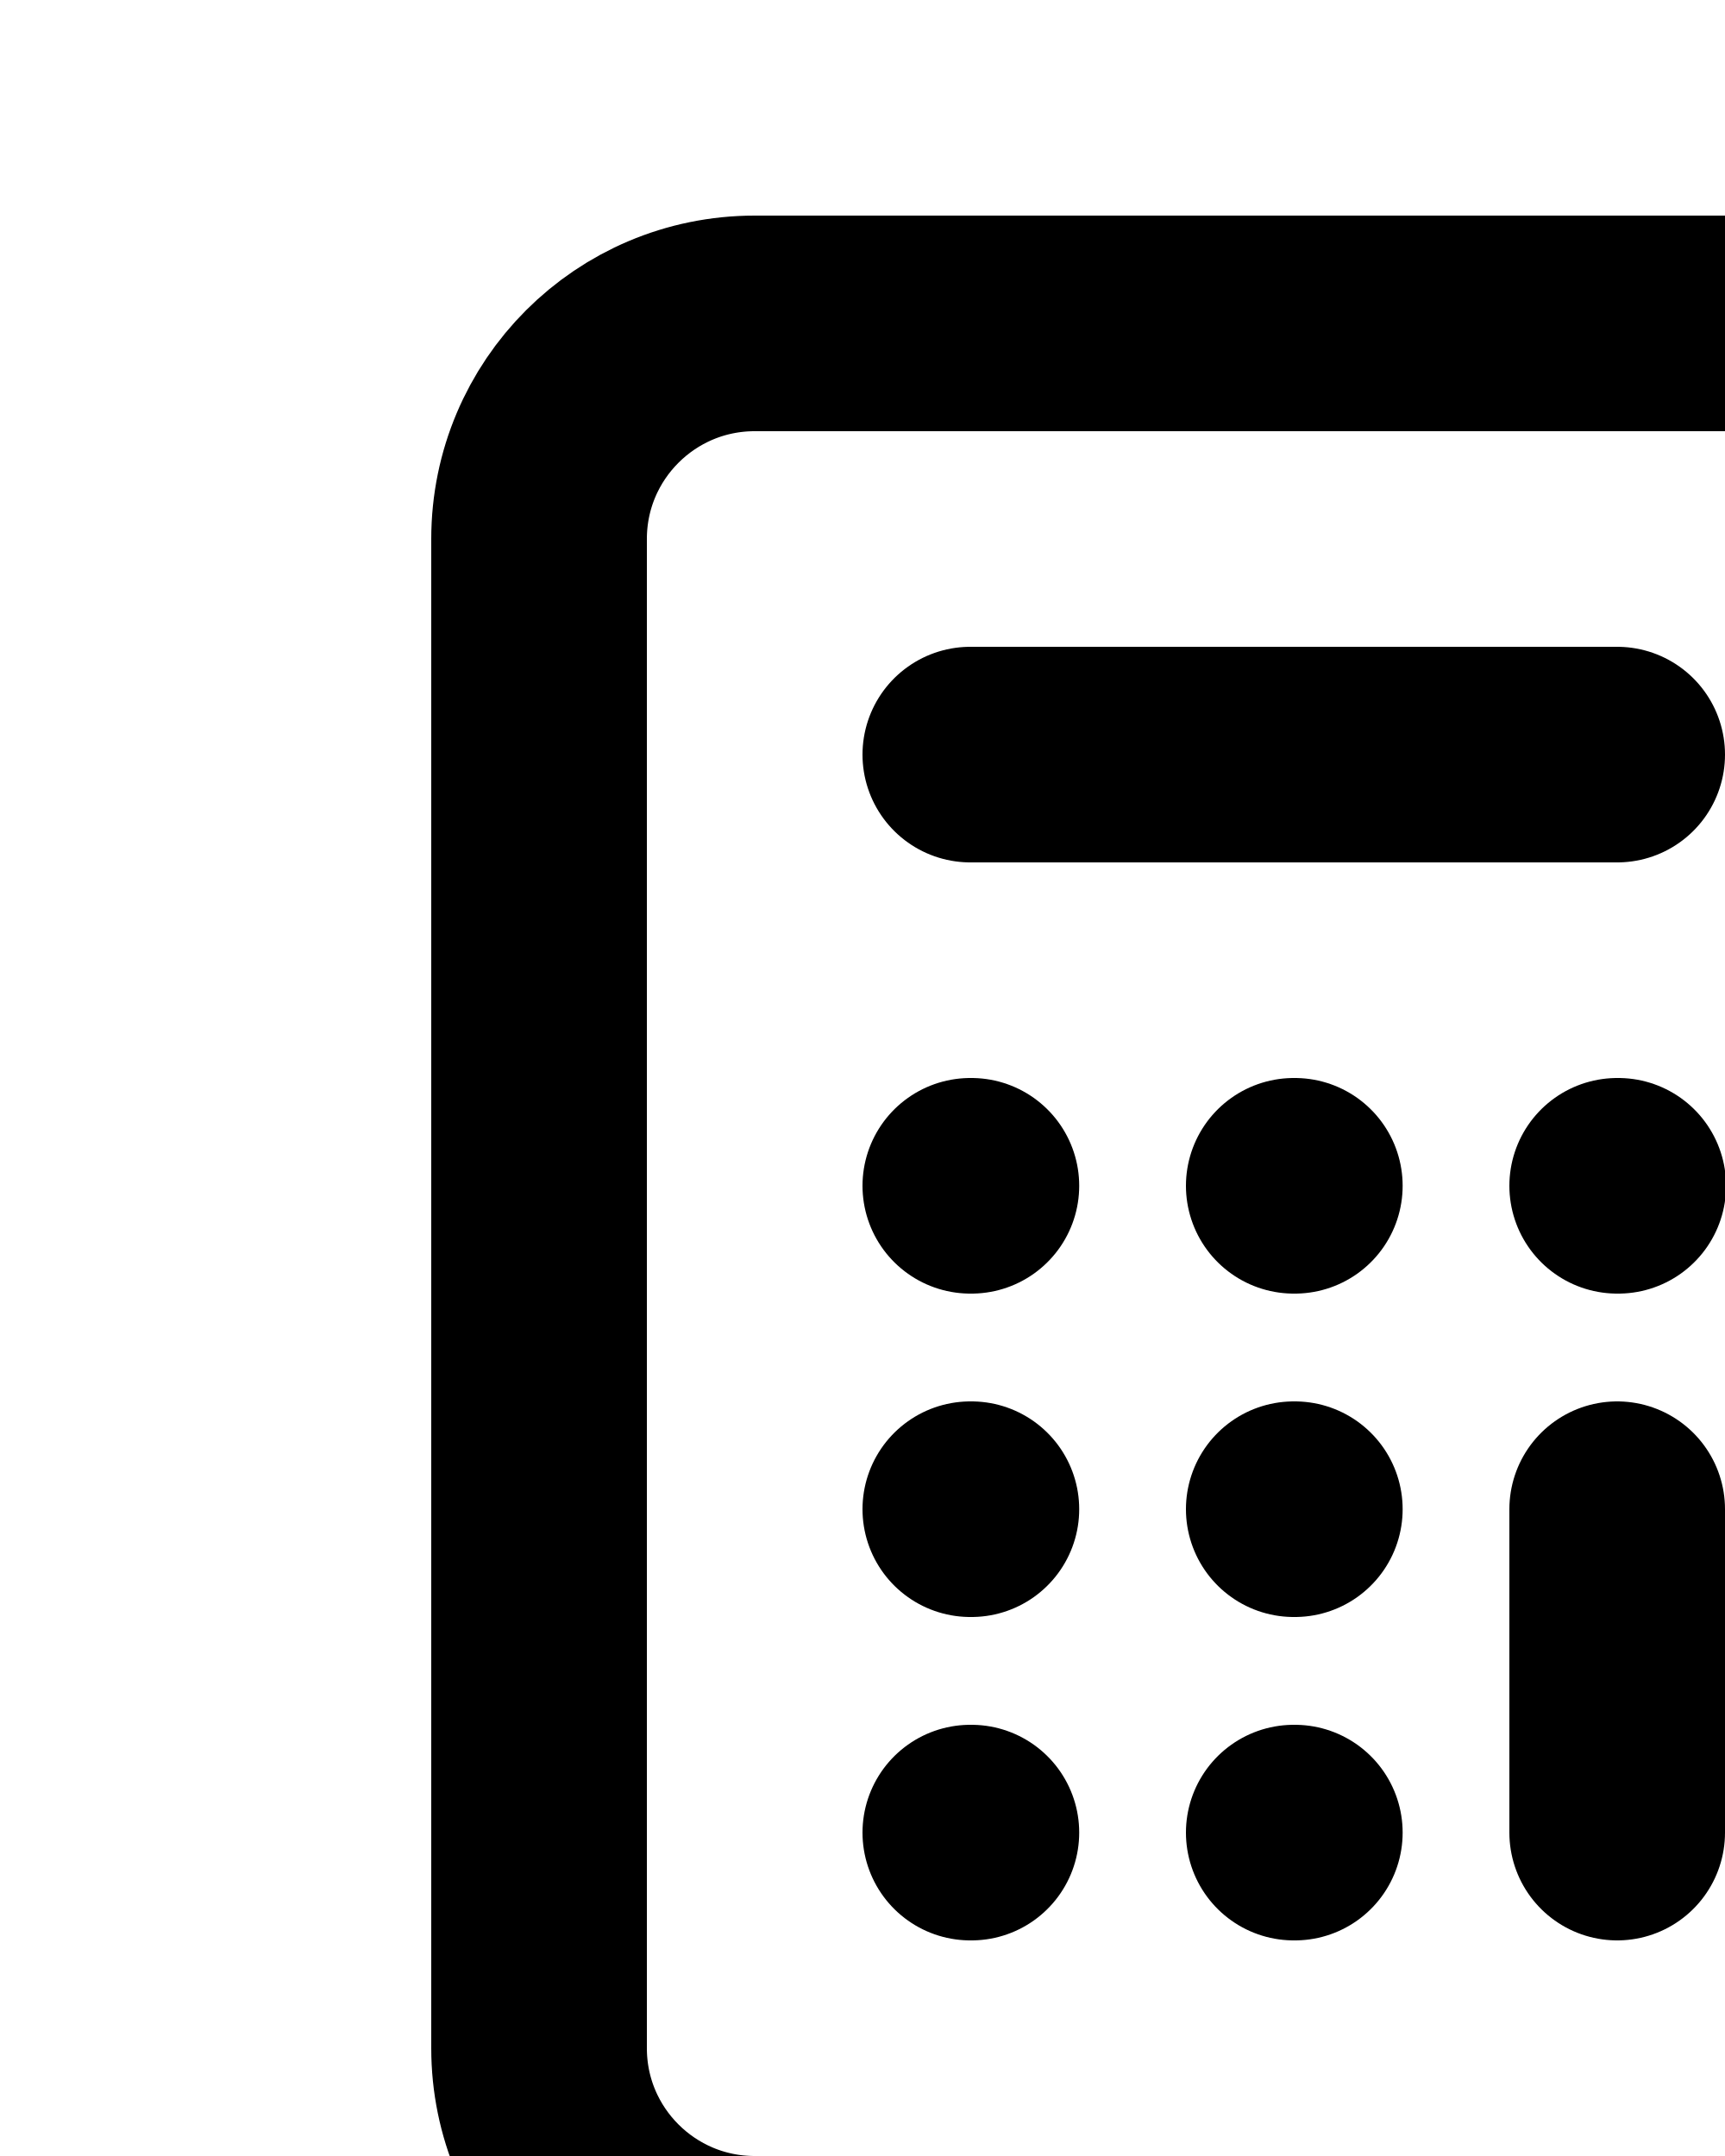
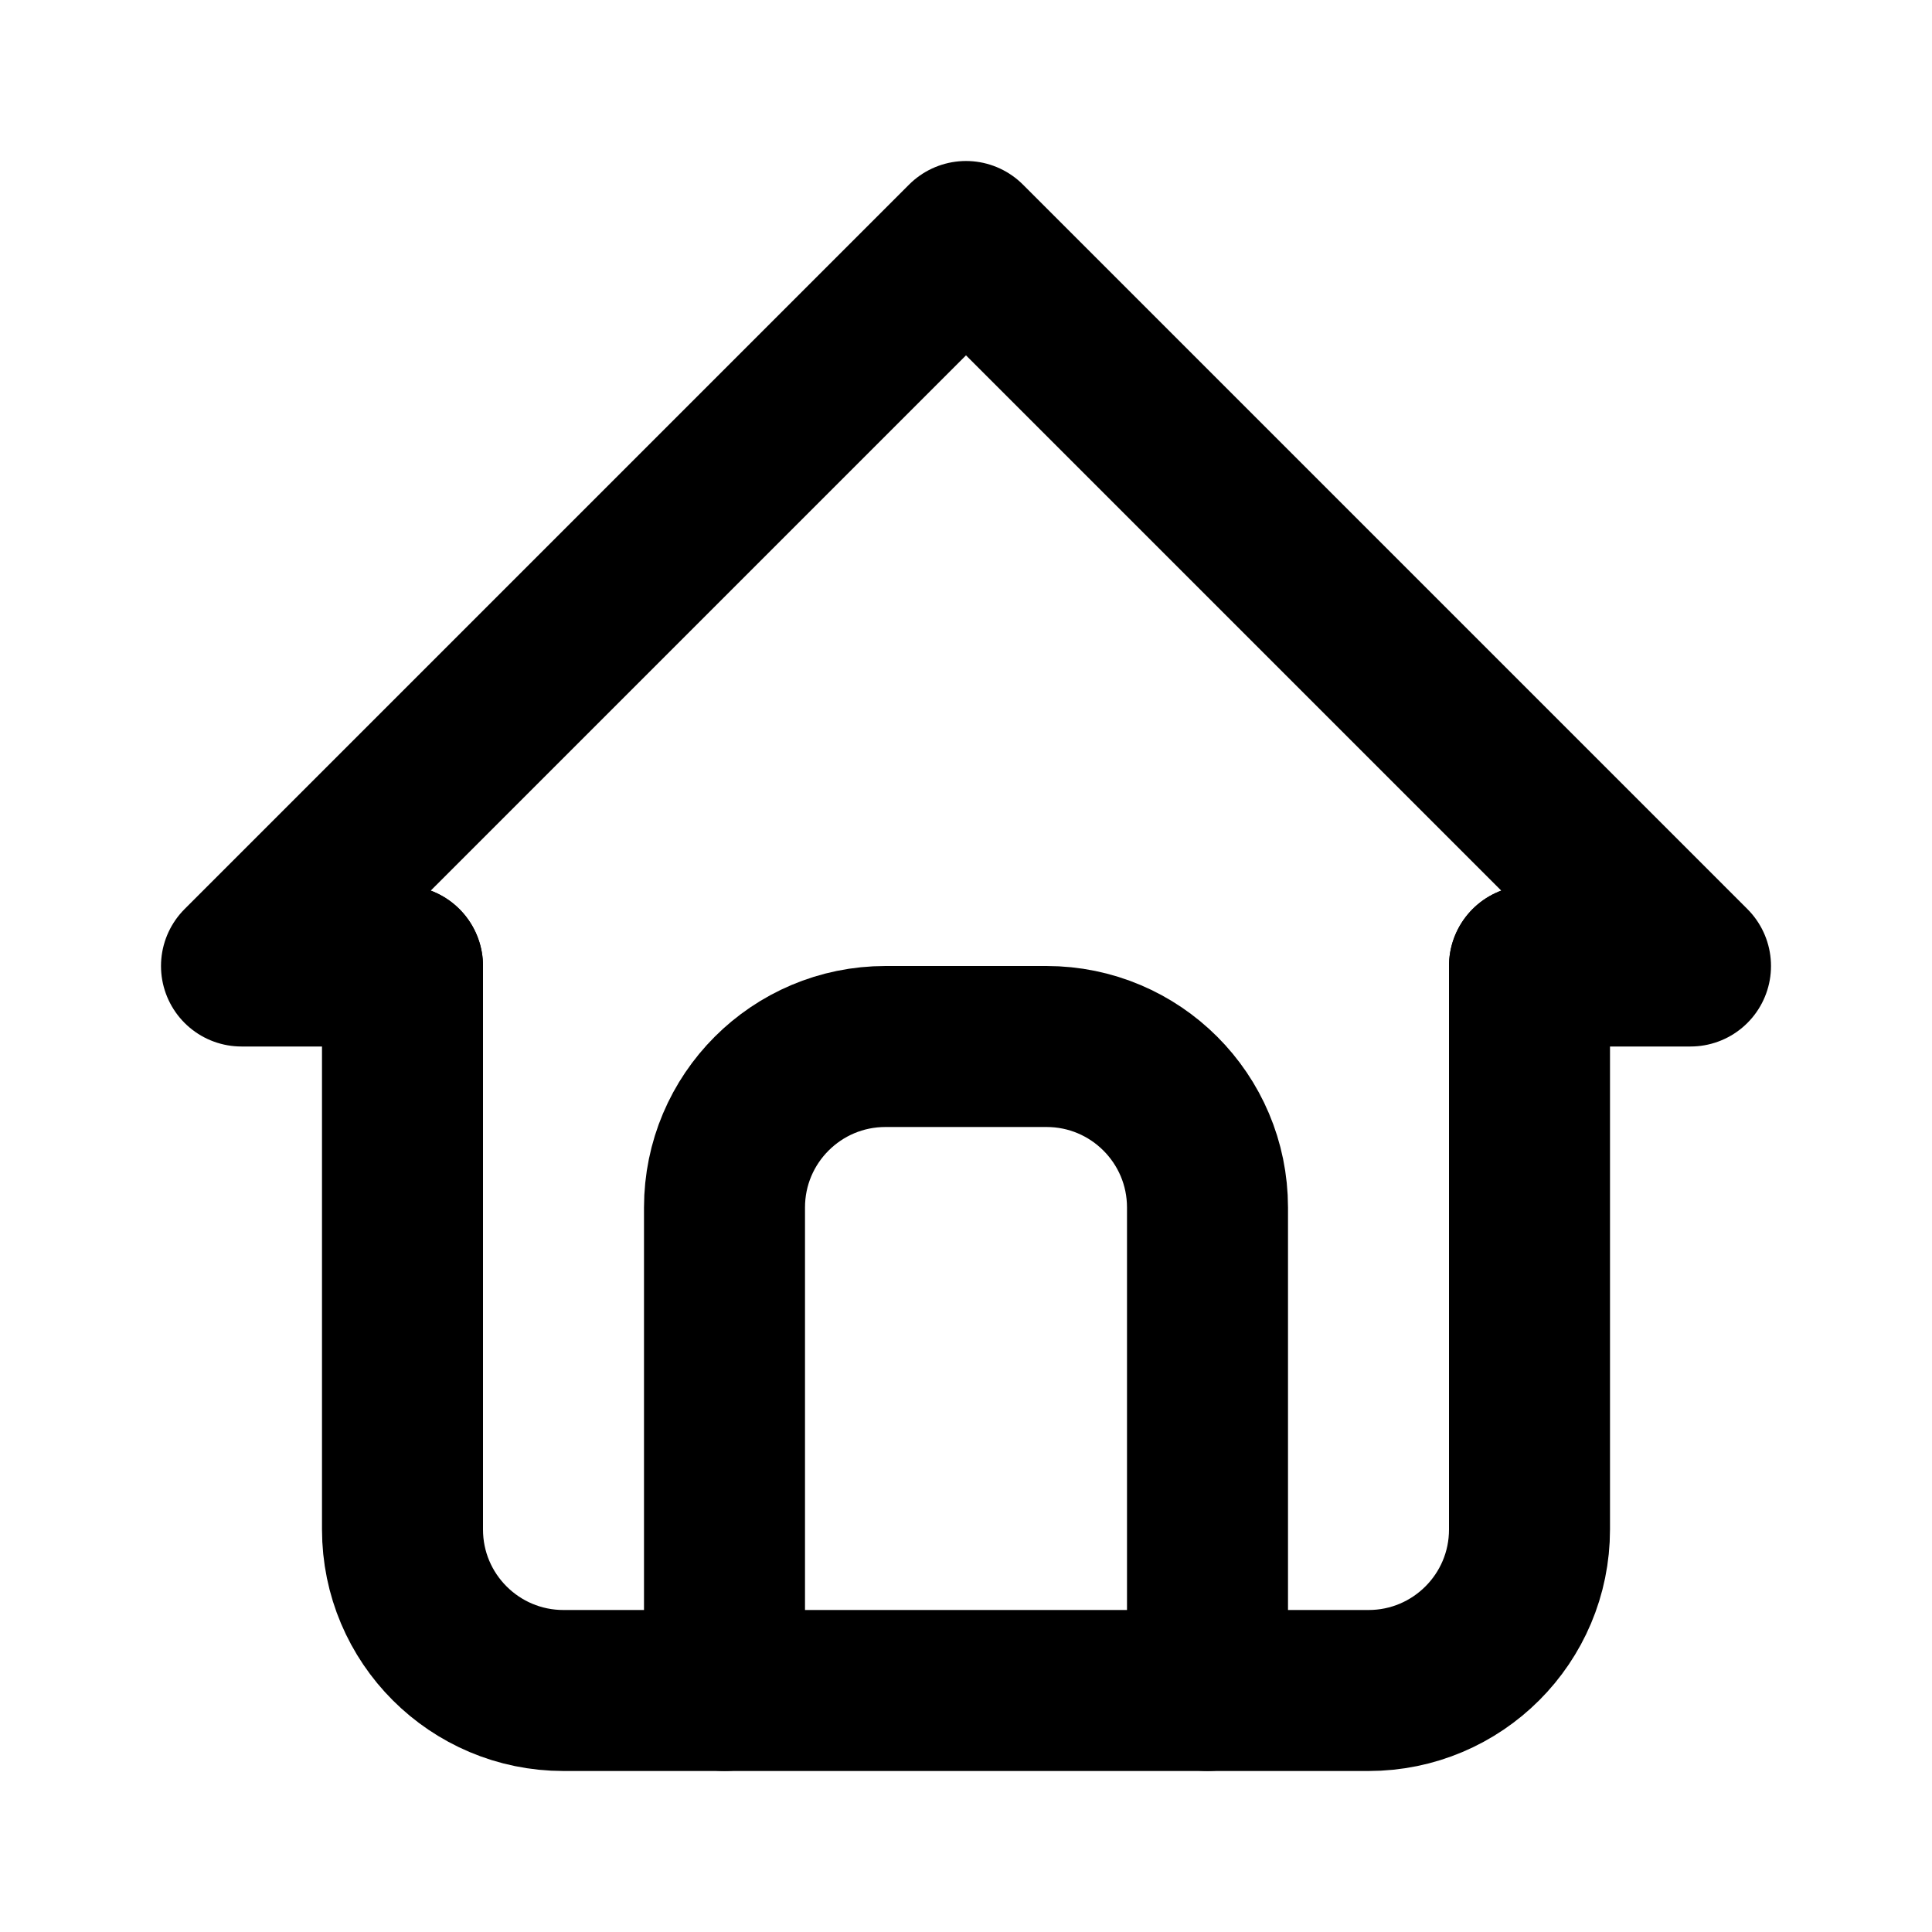
- <svg xmlns="http://www.w3.org/2000/svg" fill="none" view-box="0 0 24 24" stroke="currentColor">
-   <path stroke-linecap="round" stroke-linejoin="round" stroke-width="2" d="M9 7h6m0 10v-3m-3 3h.01M9 17h.01M9 14h.01M12 14h.01M15 11h.01M12 11h.01M9 11h.01M7 21h10a2 2 0 002-2V5a2 2 0 00-2-2H7a2 2 0 00-2 2v14a2 2 0 002 2z" />
+ <svg xmlns="http://www.w3.org/2000/svg" width="24" height="24" viewBox="0 0 24 24" fill="none" stroke="currentColor" stroke-width="2" stroke-linecap="round" stroke-linejoin="round" class="icon icon-tabler icons-tabler-outline icon-tabler-home">
+   <path stroke="none" d="M0 0h24v24H0z" fill="none" />
+   <path d="M5 12l-2 0l9 -9l9 9l-2 0" />
+   <path d="M5 12v7a2 2 0 0 0 2 2h10a2 2 0 0 0 2 -2v-7" />
+   <path d="M9 21v-6a2 2 0 0 1 2 -2h2a2 2 0 0 1 2 2v6" />
</svg>
